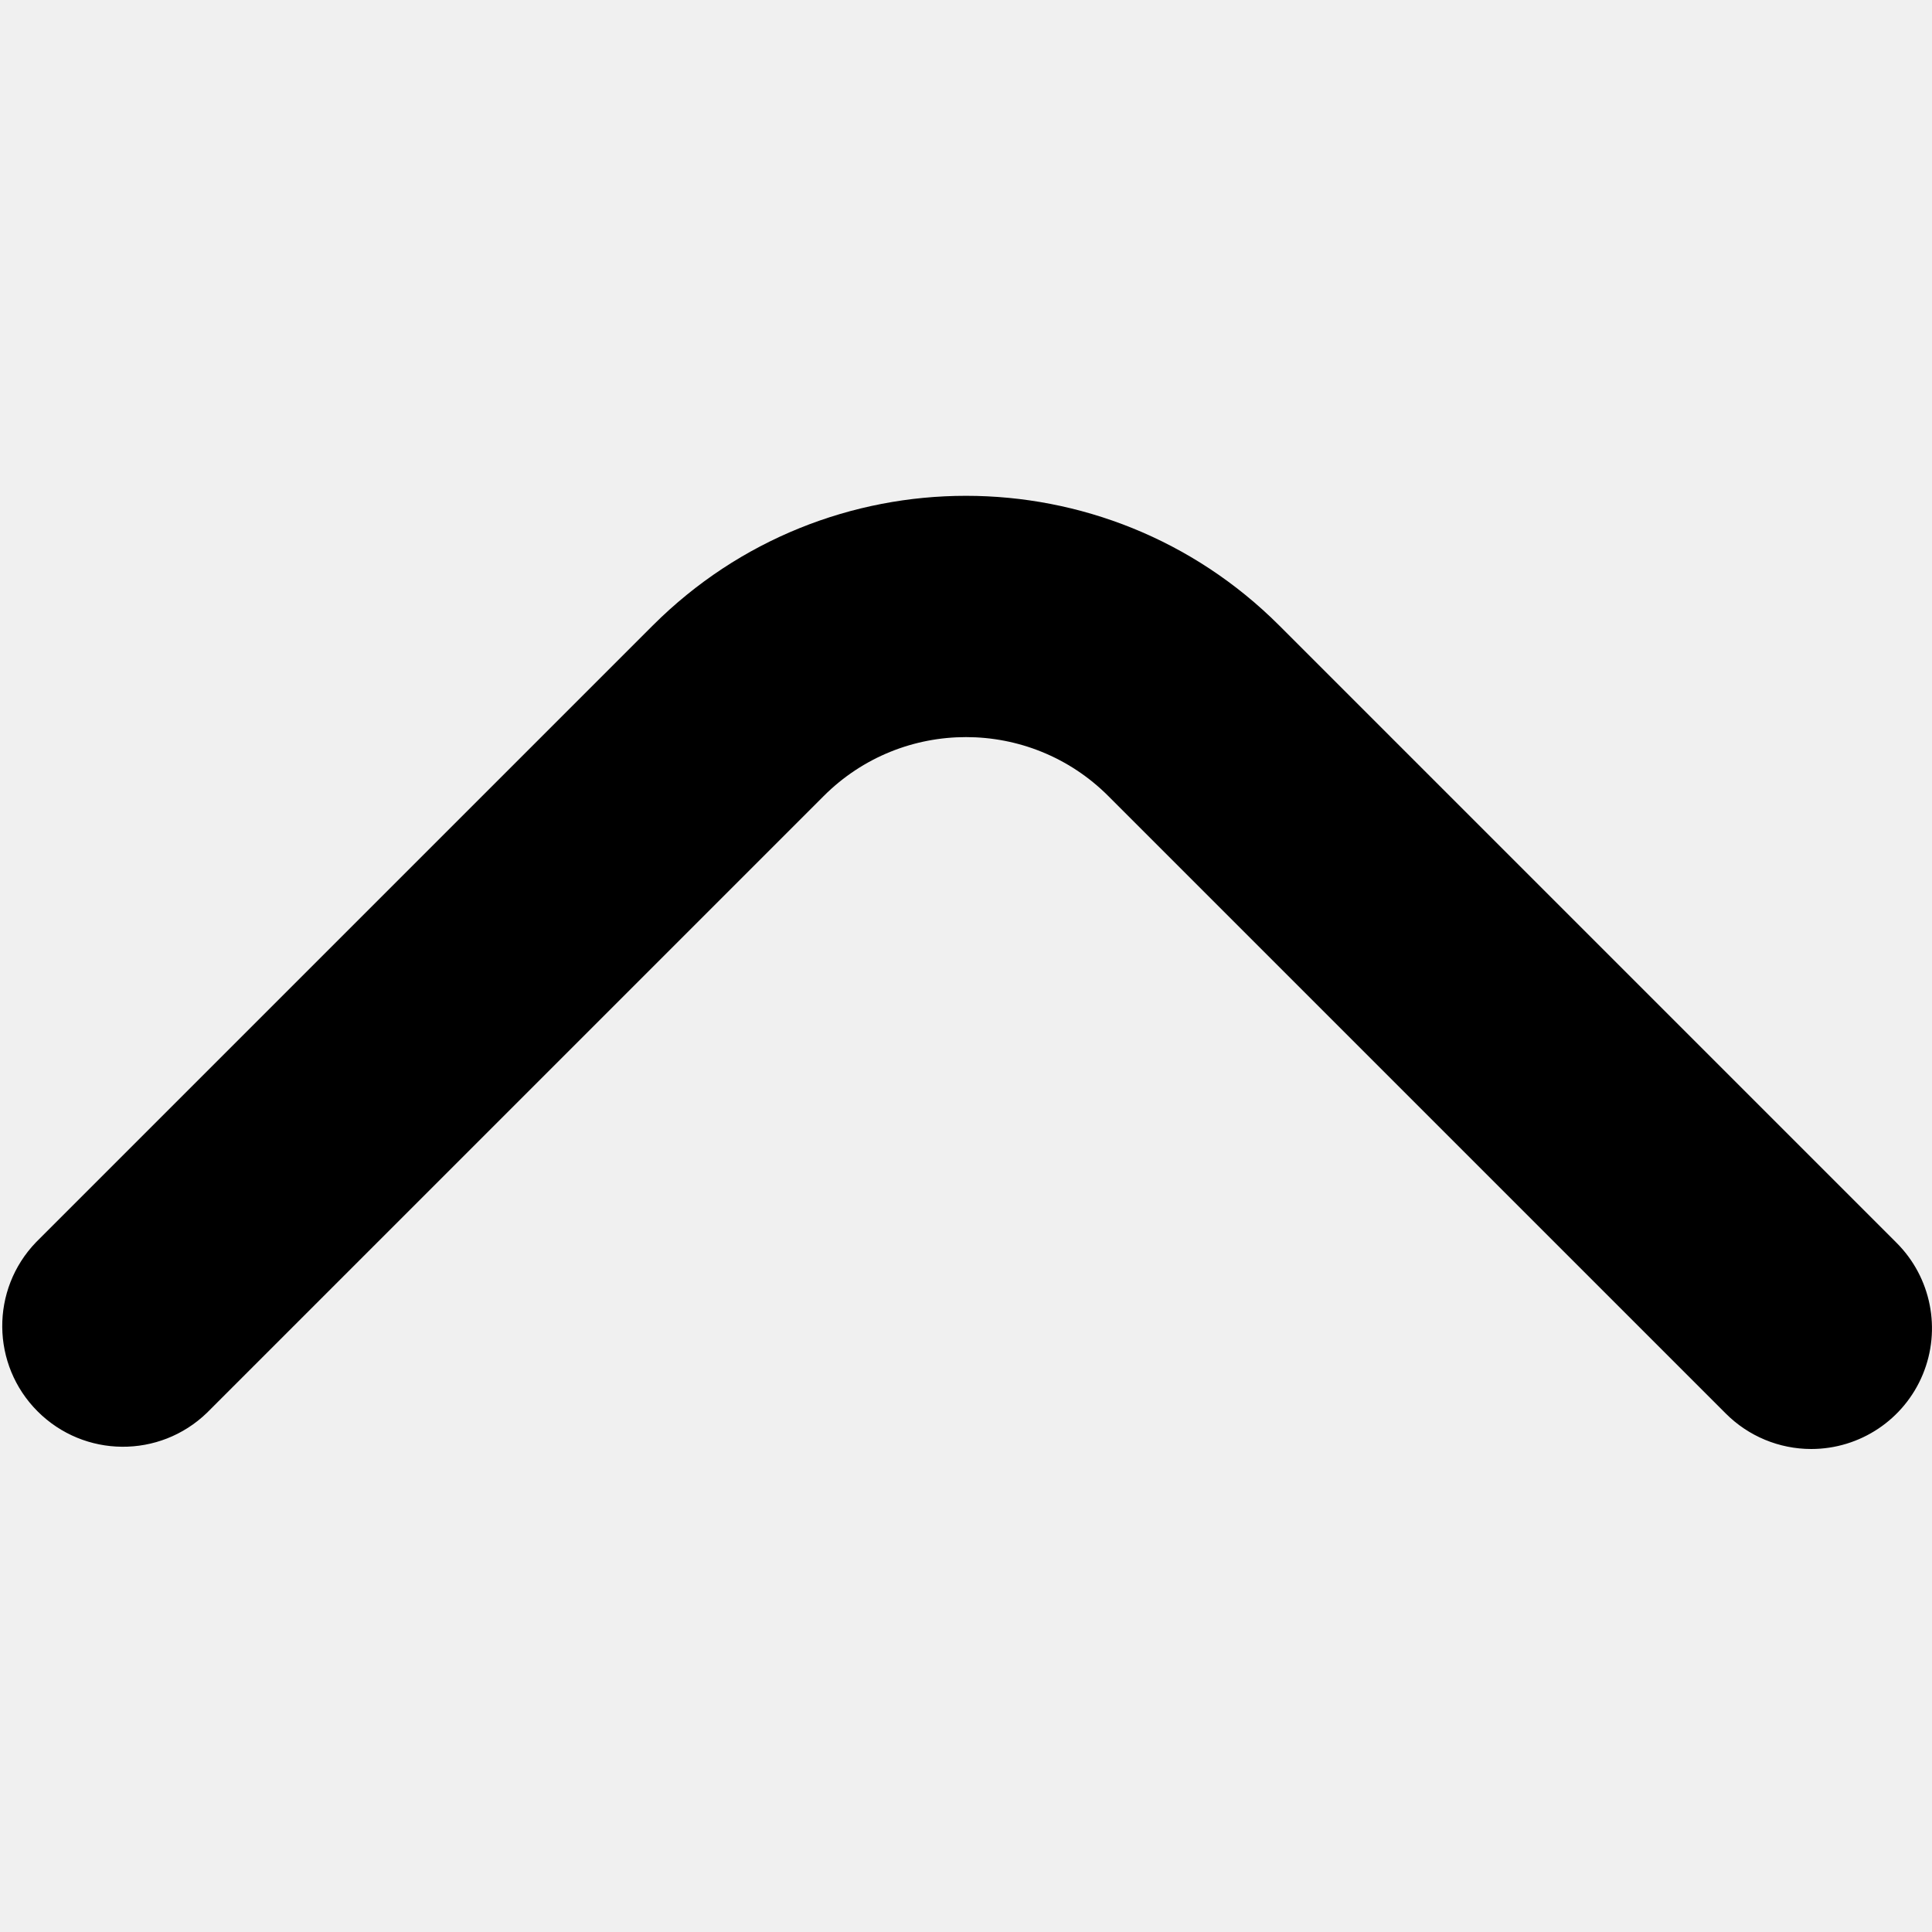
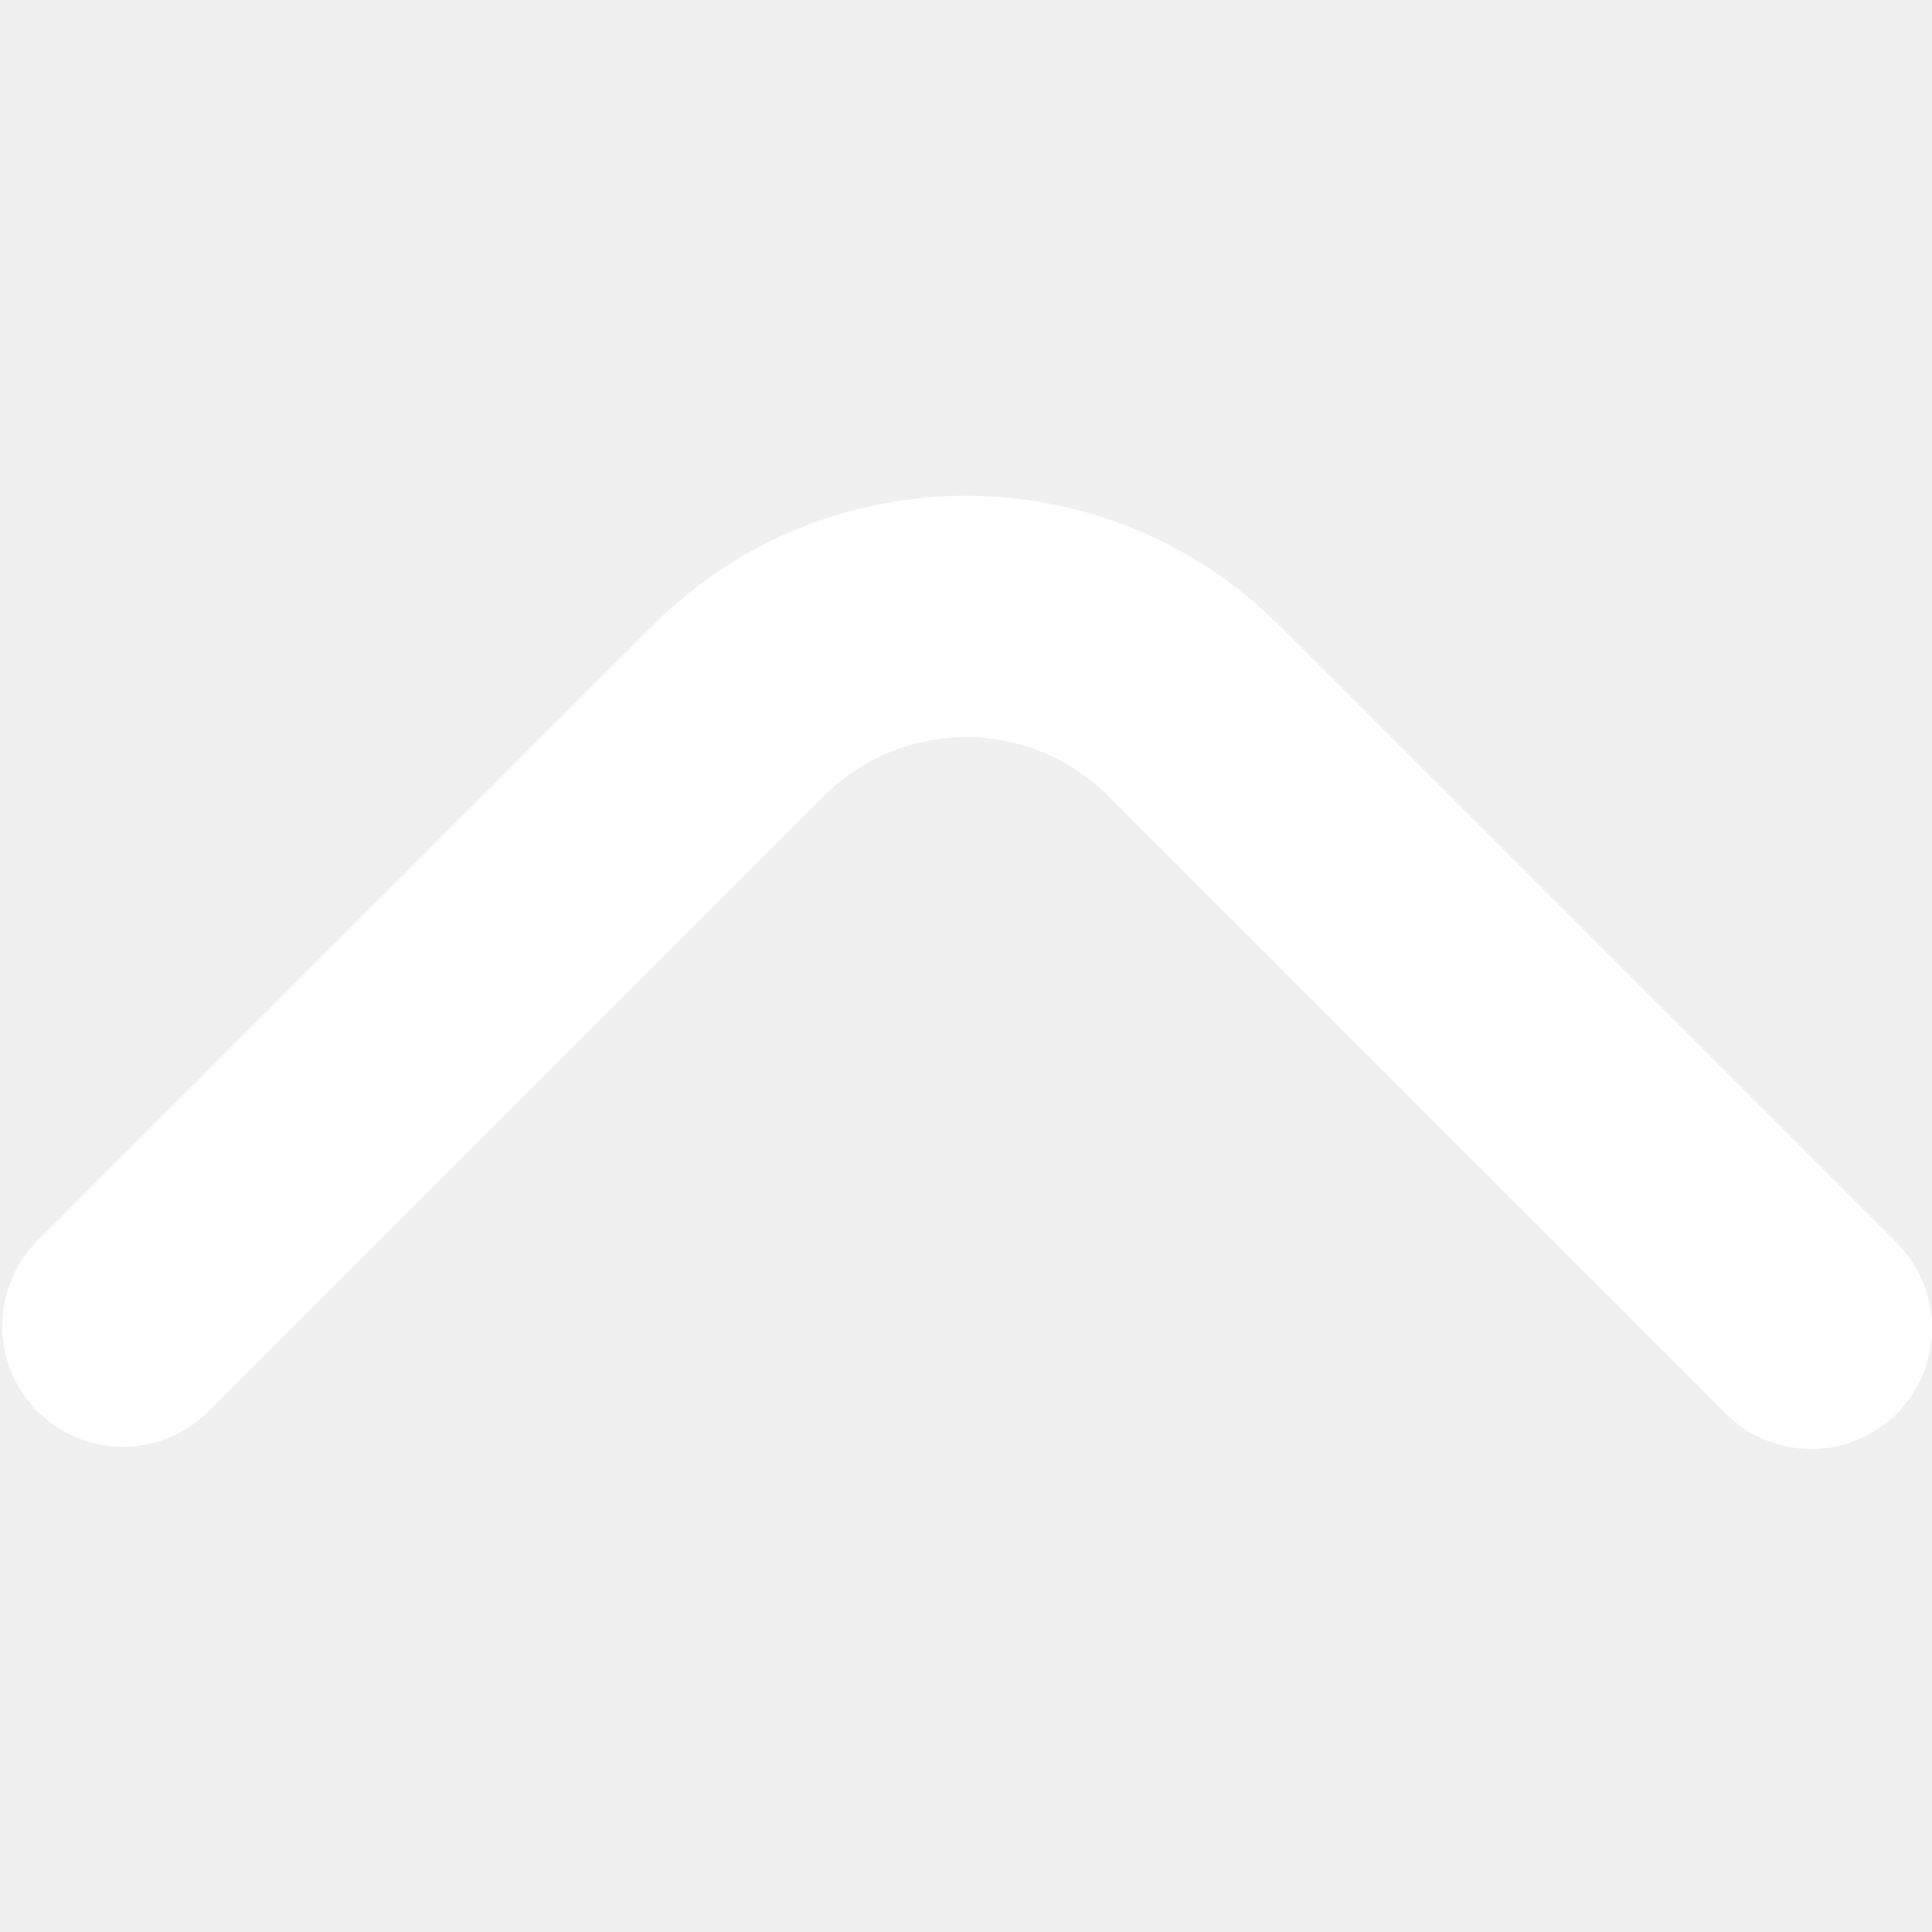
- <svg xmlns="http://www.w3.org/2000/svg" id="Bold" viewBox="0 0 24 24" width="512" height="512">
+ <svg xmlns="http://www.w3.org/2000/svg" fill="#fff" id="Bold" viewBox="0 0 24 24" width="512" height="512">
  <path d="M22.5,18a1.5,1.5,0,0,1-1.061-.44L13.768,9.889a2.5,2.5,0,0,0-3.536,0L2.57,17.551A1.5,1.5,0,0,1,.449,15.43L8.111,7.768a5.505,5.505,0,0,1,7.778,0l7.672,7.672A1.5,1.5,0,0,1,22.5,18Z" />
</svg>
